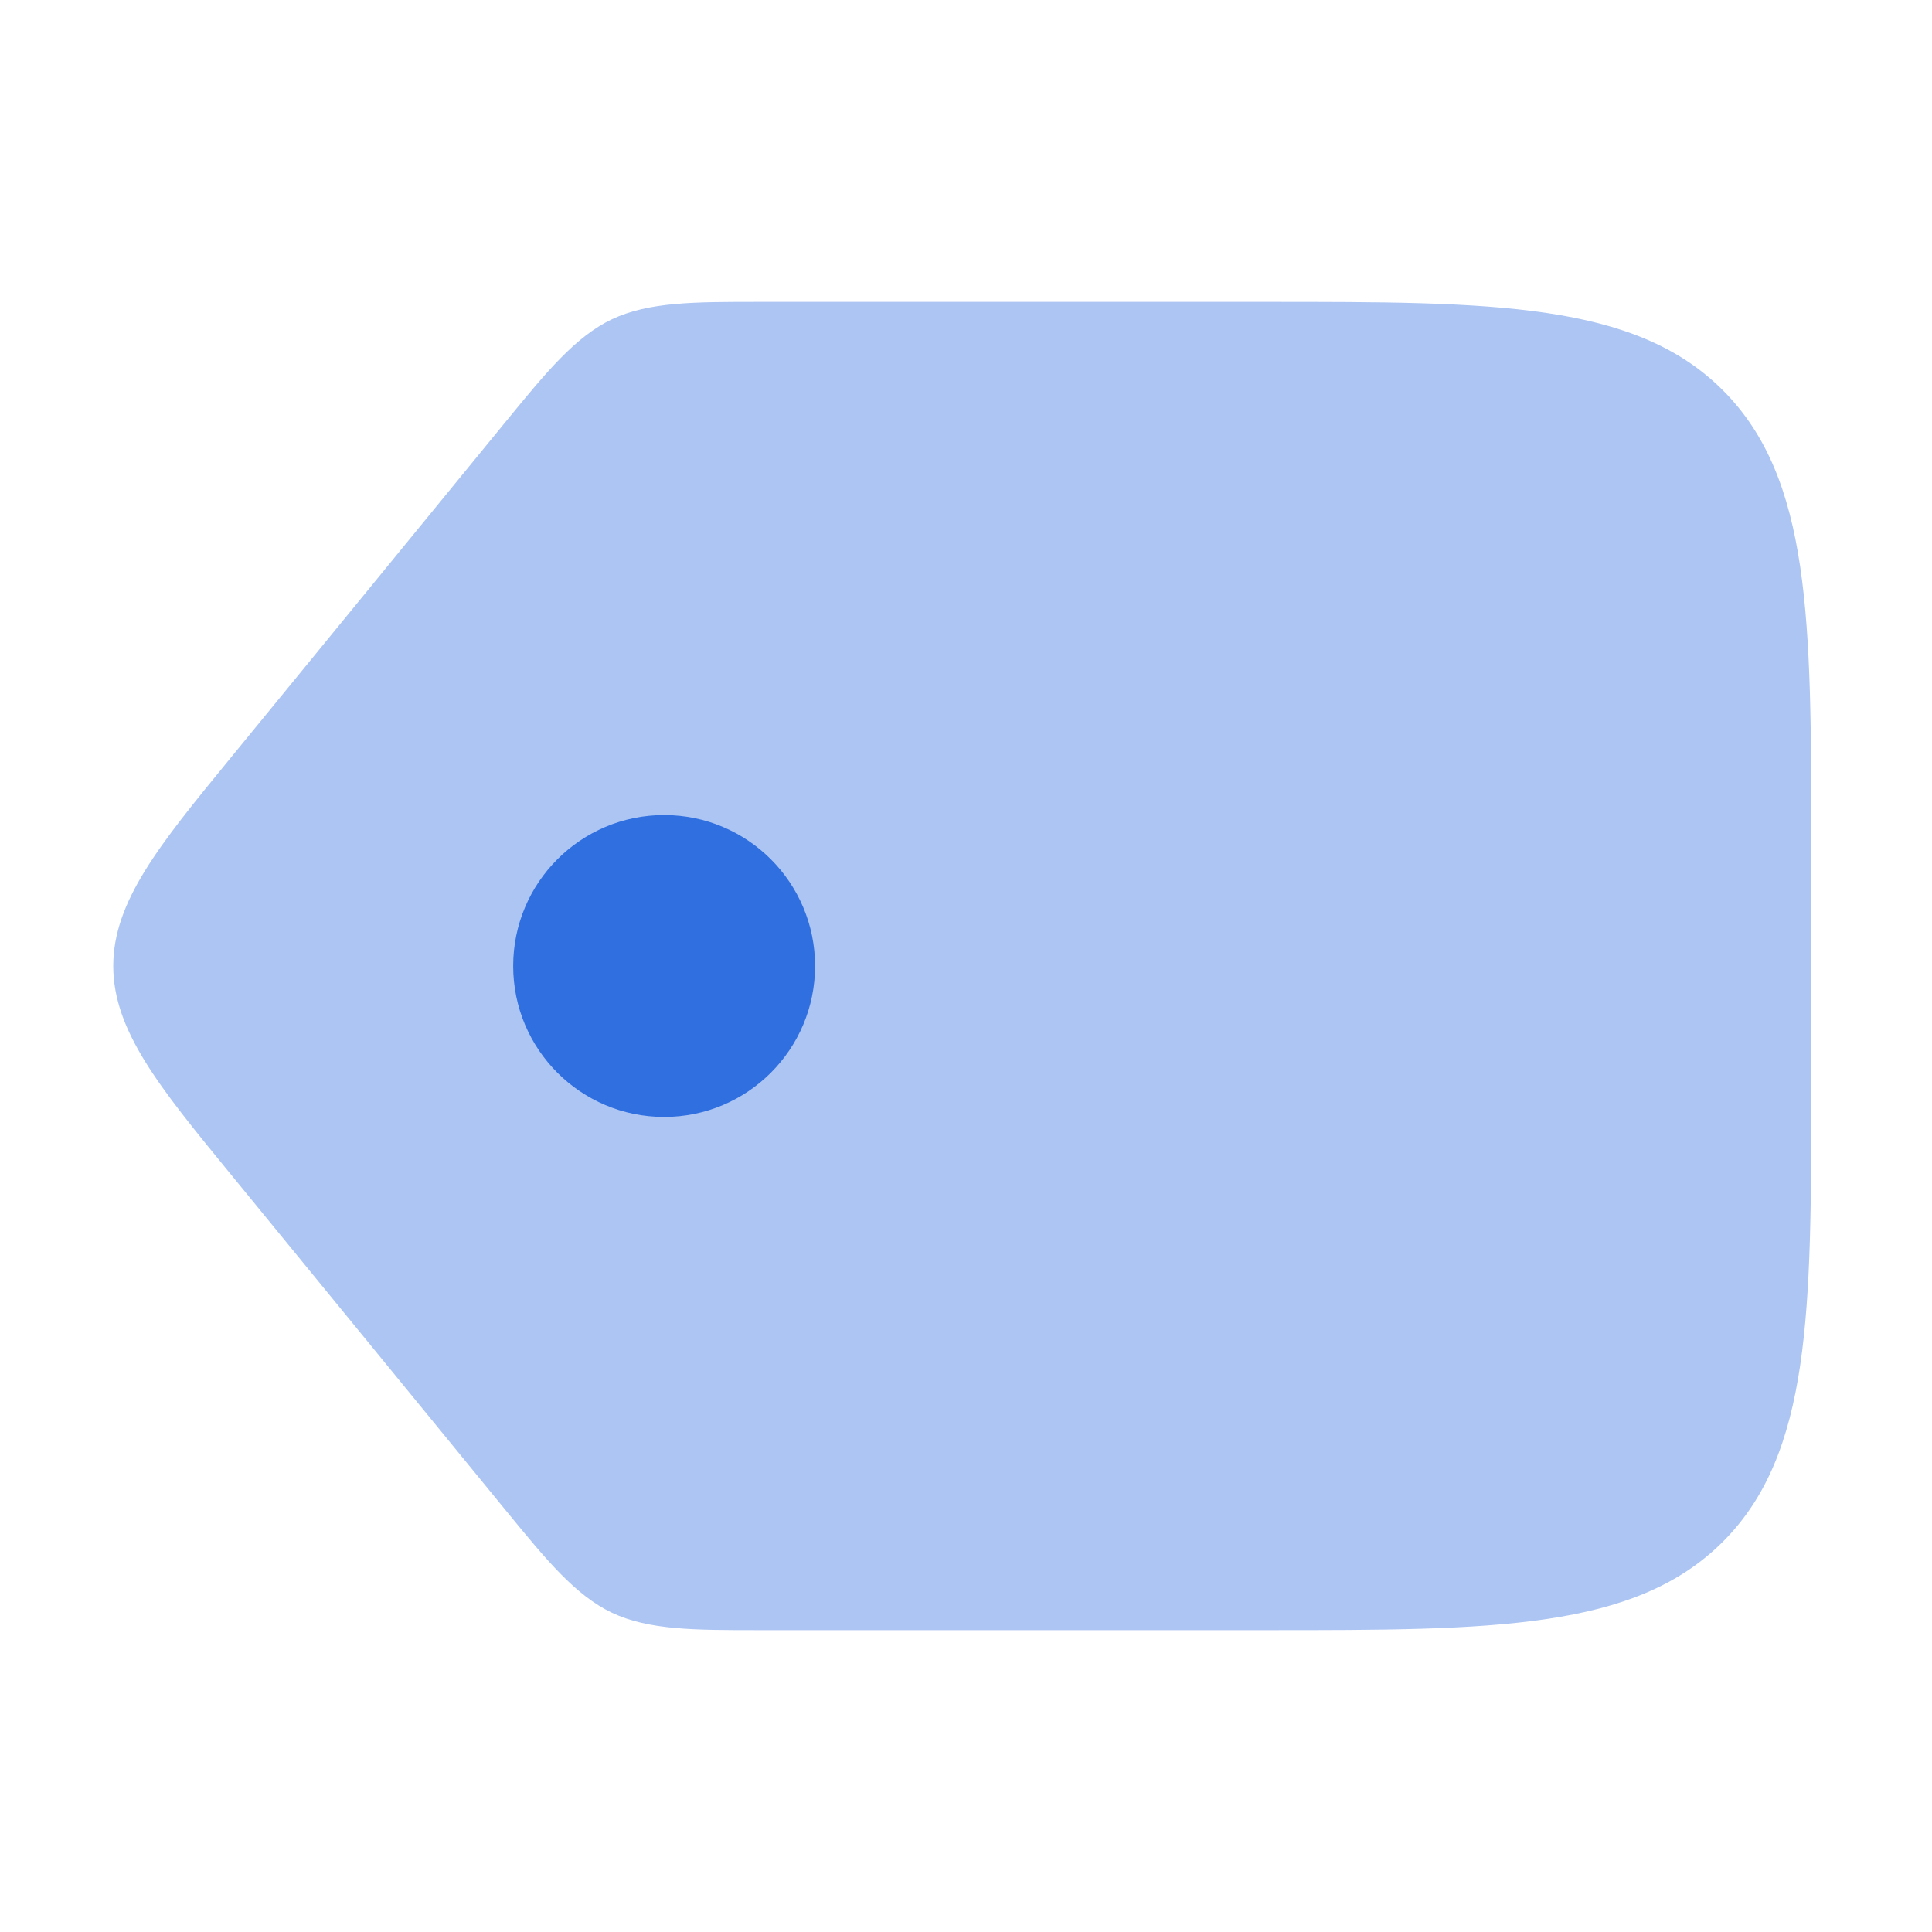
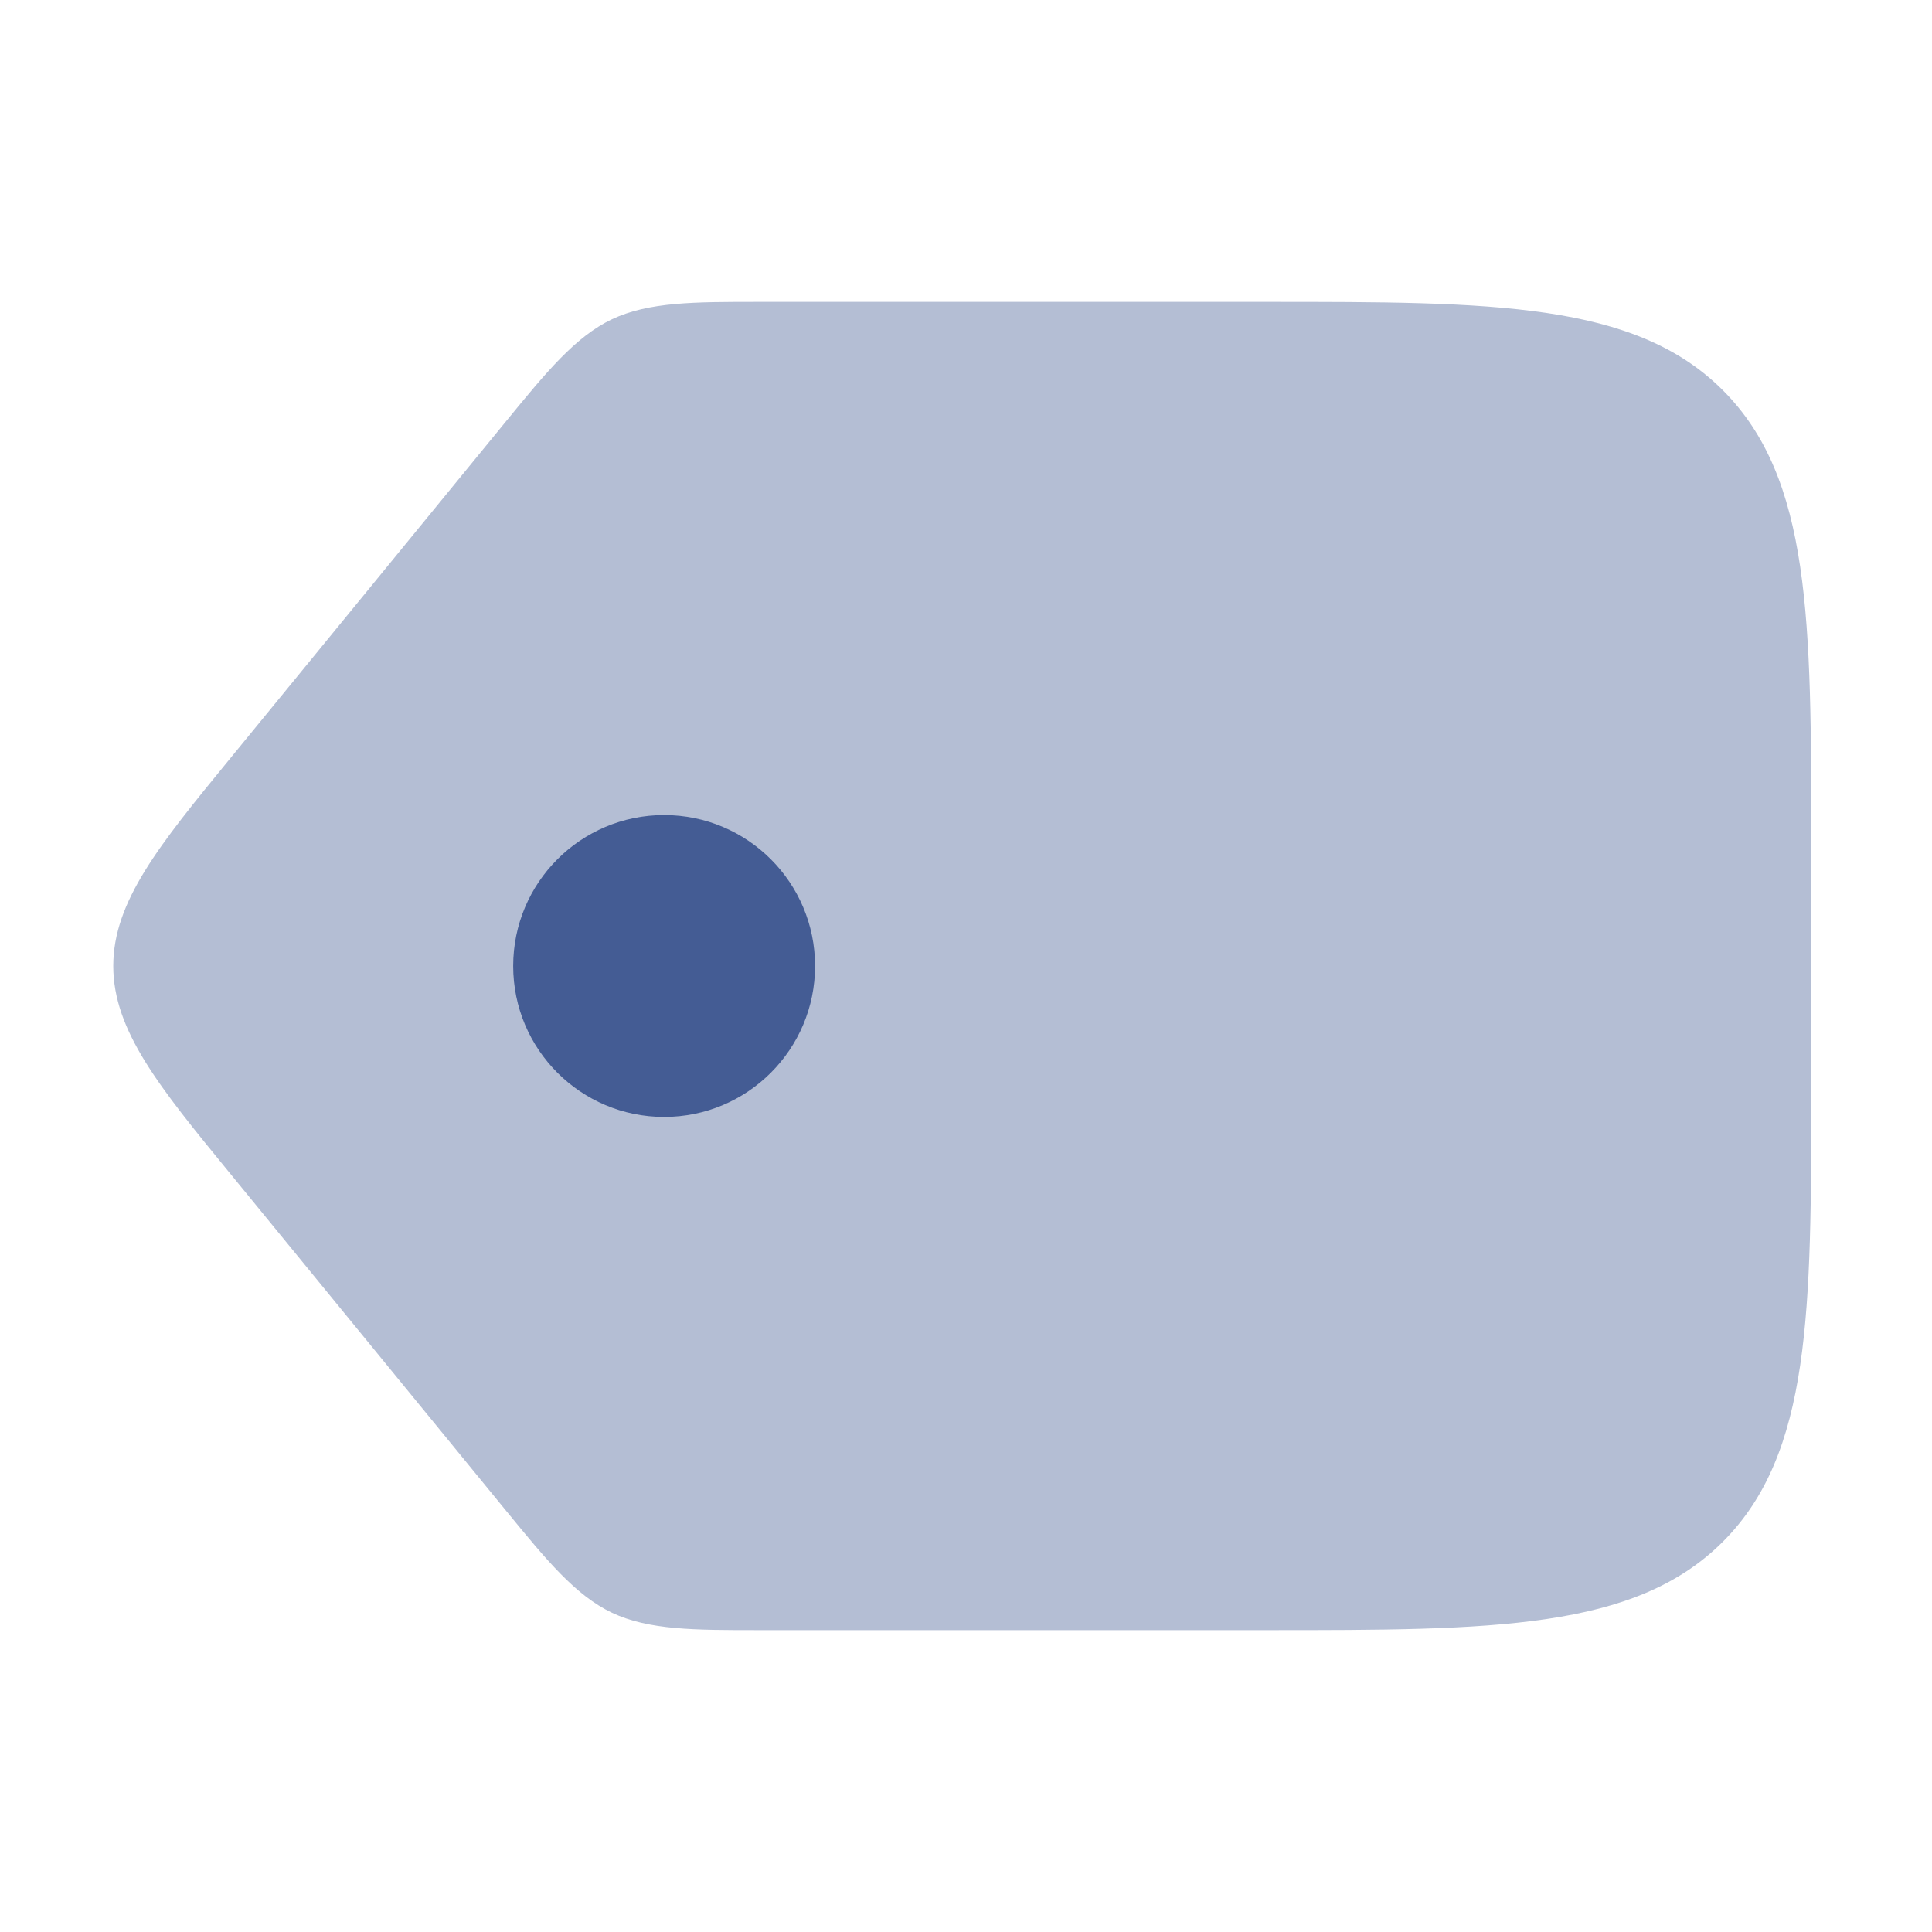
<svg xmlns="http://www.w3.org/2000/svg" viewBox="0 0 16 16" width="24" height="24">
-   <path d="M1.899 9.71C1.321 9.004 0.938 8.535 0.938 8C0.938 7.465 1.321 6.996 1.899 6.29L4.19 3.49C4.524 3.082 4.764 2.789 5.068 2.644C5.373 2.5 5.751 2.5 6.279 2.5L10.5 2.5C12.357 2.5 13.536 2.5 14.268 3.232C15 3.964 15 5.143 15 7L15 9C15 10.857 15 12.036 14.268 12.768C13.536 13.5 12.357 13.5 10.5 13.5L6.279 13.5C5.751 13.5 5.373 13.5 5.068 13.356C4.764 13.211 4.524 12.918 4.19 12.51Z" fill="#ACC5F3" />
-   <path d="M4.25 8A1.25 1.25 0 1 1 6.75 8A1.25 1.25 0 1 1 4.25 8Z" fill="#2F6FE0" />
+   <path d="M1.899 9.71C1.321 9.004 0.938 8.535 0.938 8C0.938 7.465 1.321 6.996 1.899 6.29L4.19 3.49C4.524 3.082 4.764 2.789 5.068 2.644C5.373 2.5 5.751 2.5 6.279 2.5L10.5 2.5C12.357 2.5 13.536 2.5 14.268 3.232C15 3.964 15 5.143 15 7L15 9C15 10.857 15 12.036 14.268 12.768C13.536 13.5 12.357 13.5 10.5 13.5L6.279 13.5C5.751 13.5 5.373 13.5 5.068 13.356C4.764 13.211 4.524 12.918 4.19 12.51Z" fill="#B4BED4" />
+   <path d="M4.25 8A1.25 1.25 0 1 1 6.75 8A1.25 1.25 0 1 1 4.25 8Z" fill="#445C94" />
</svg>
